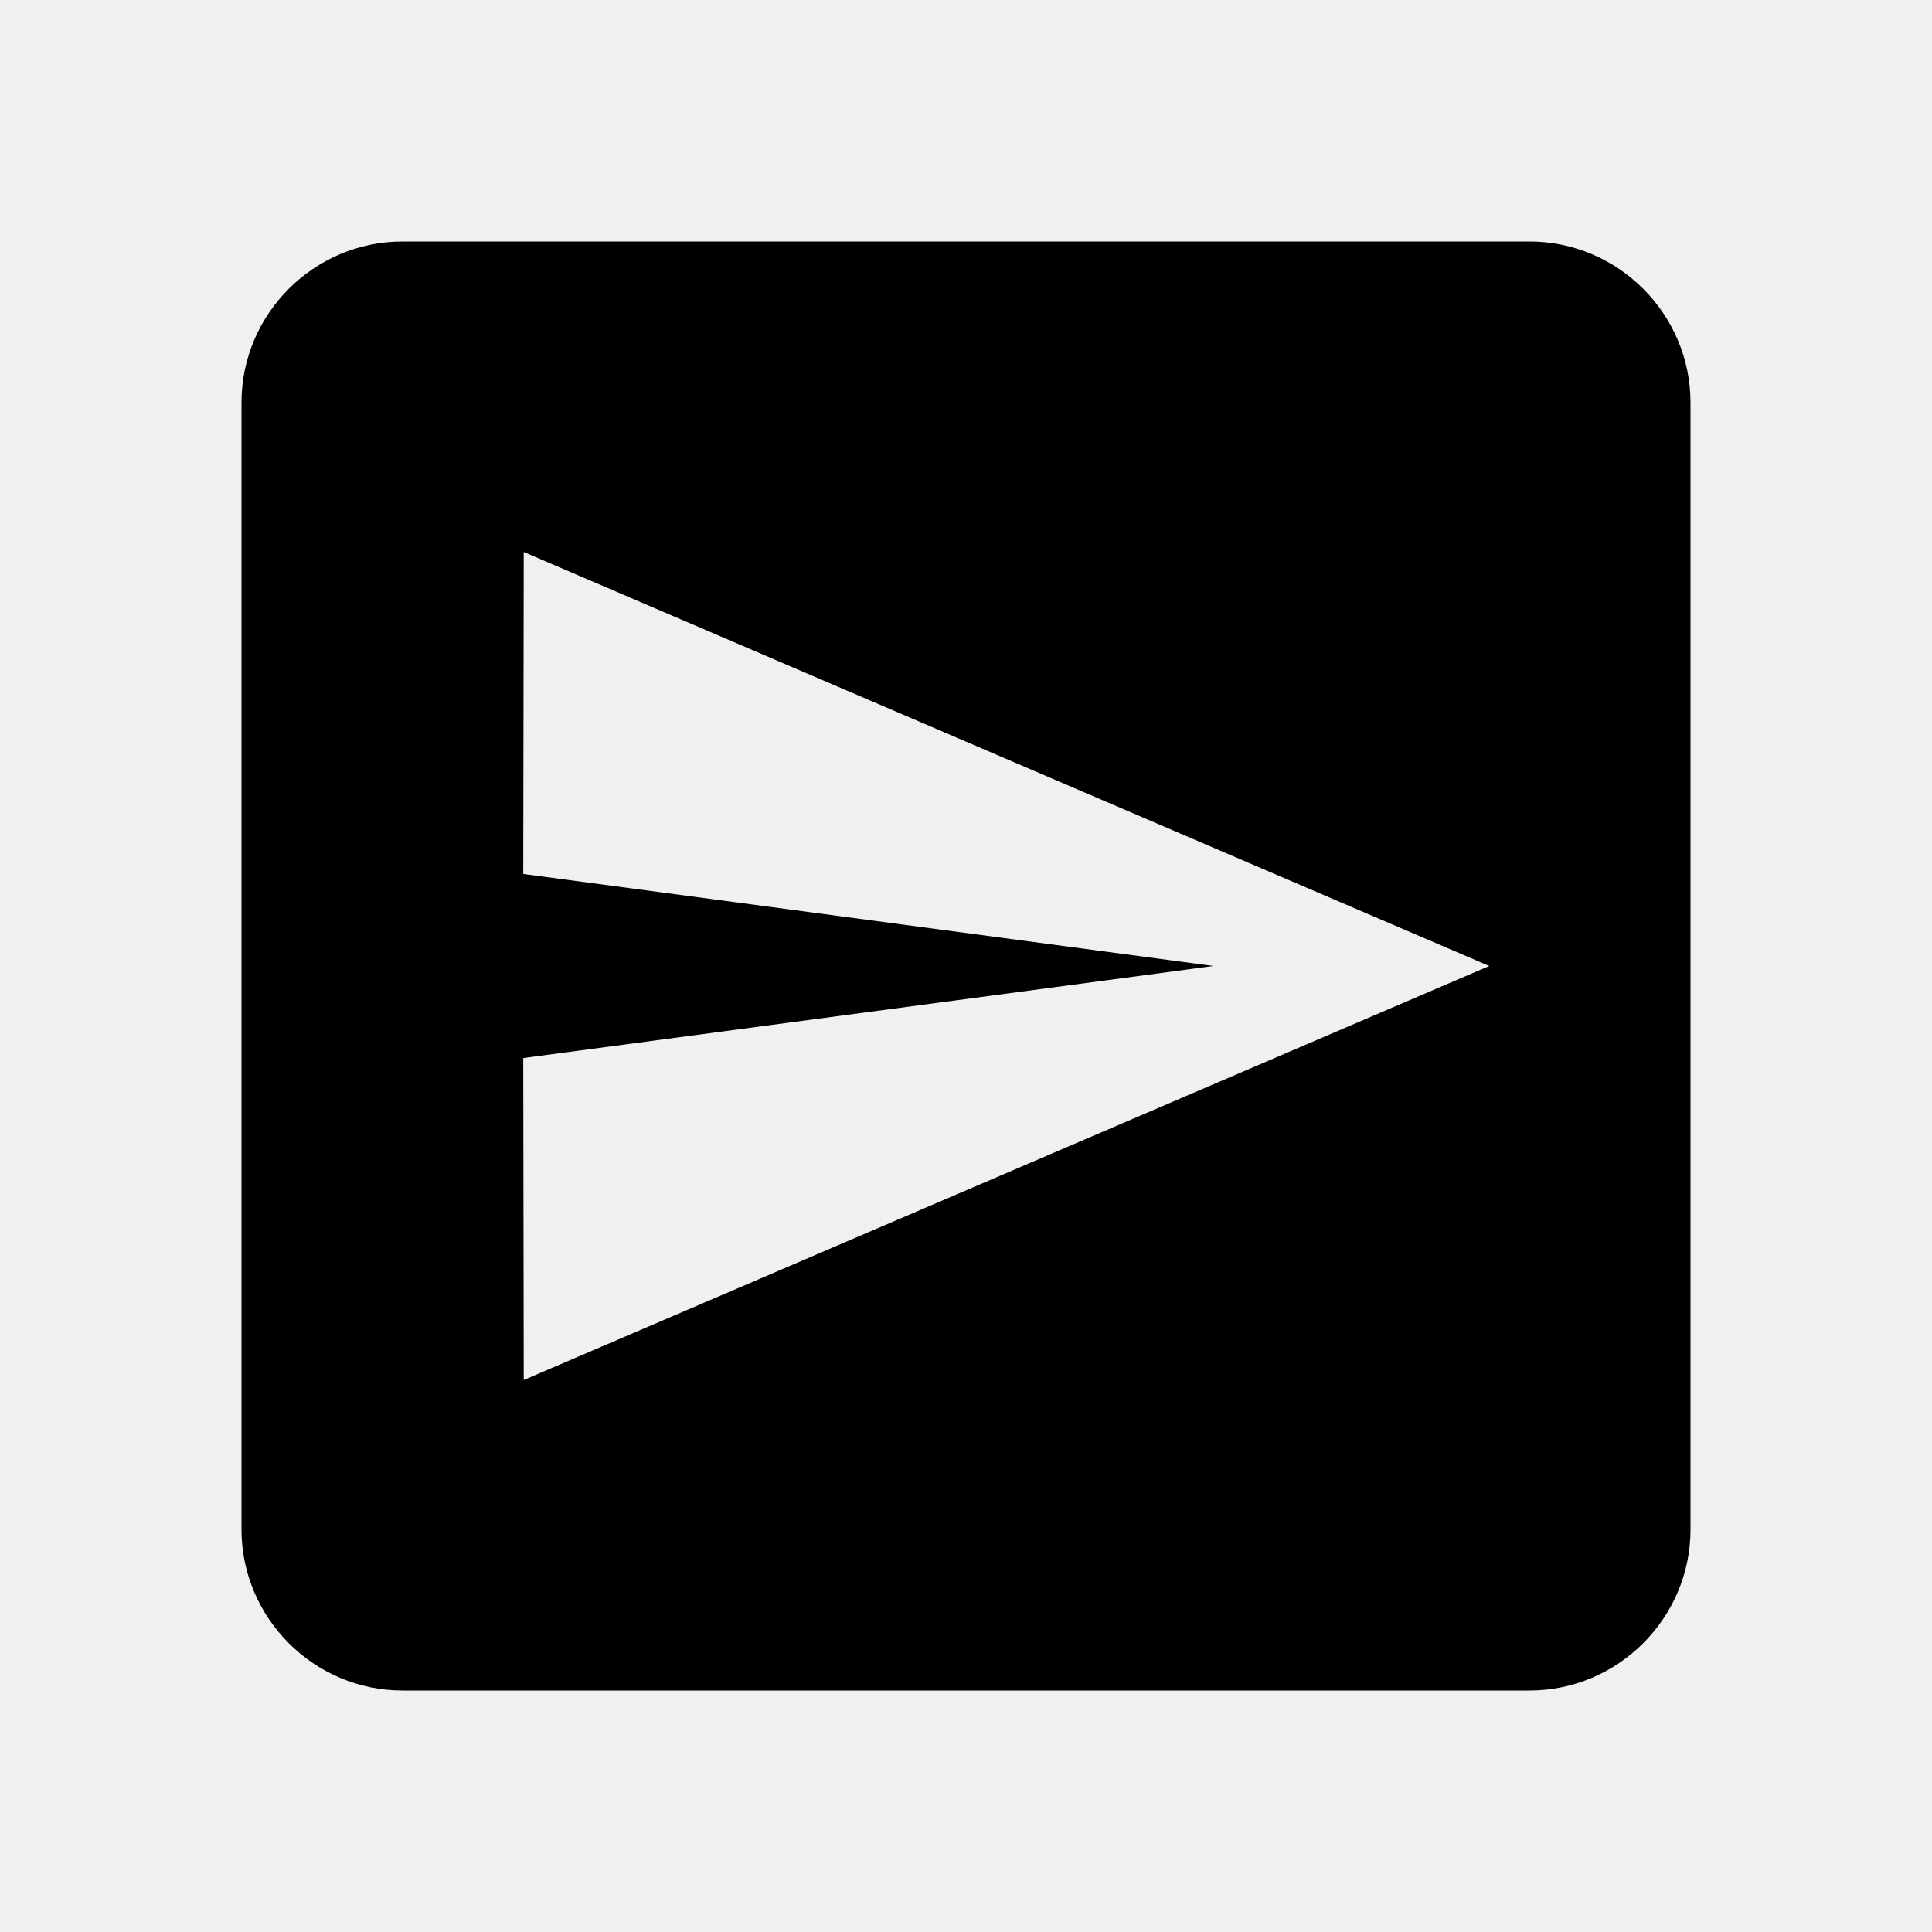
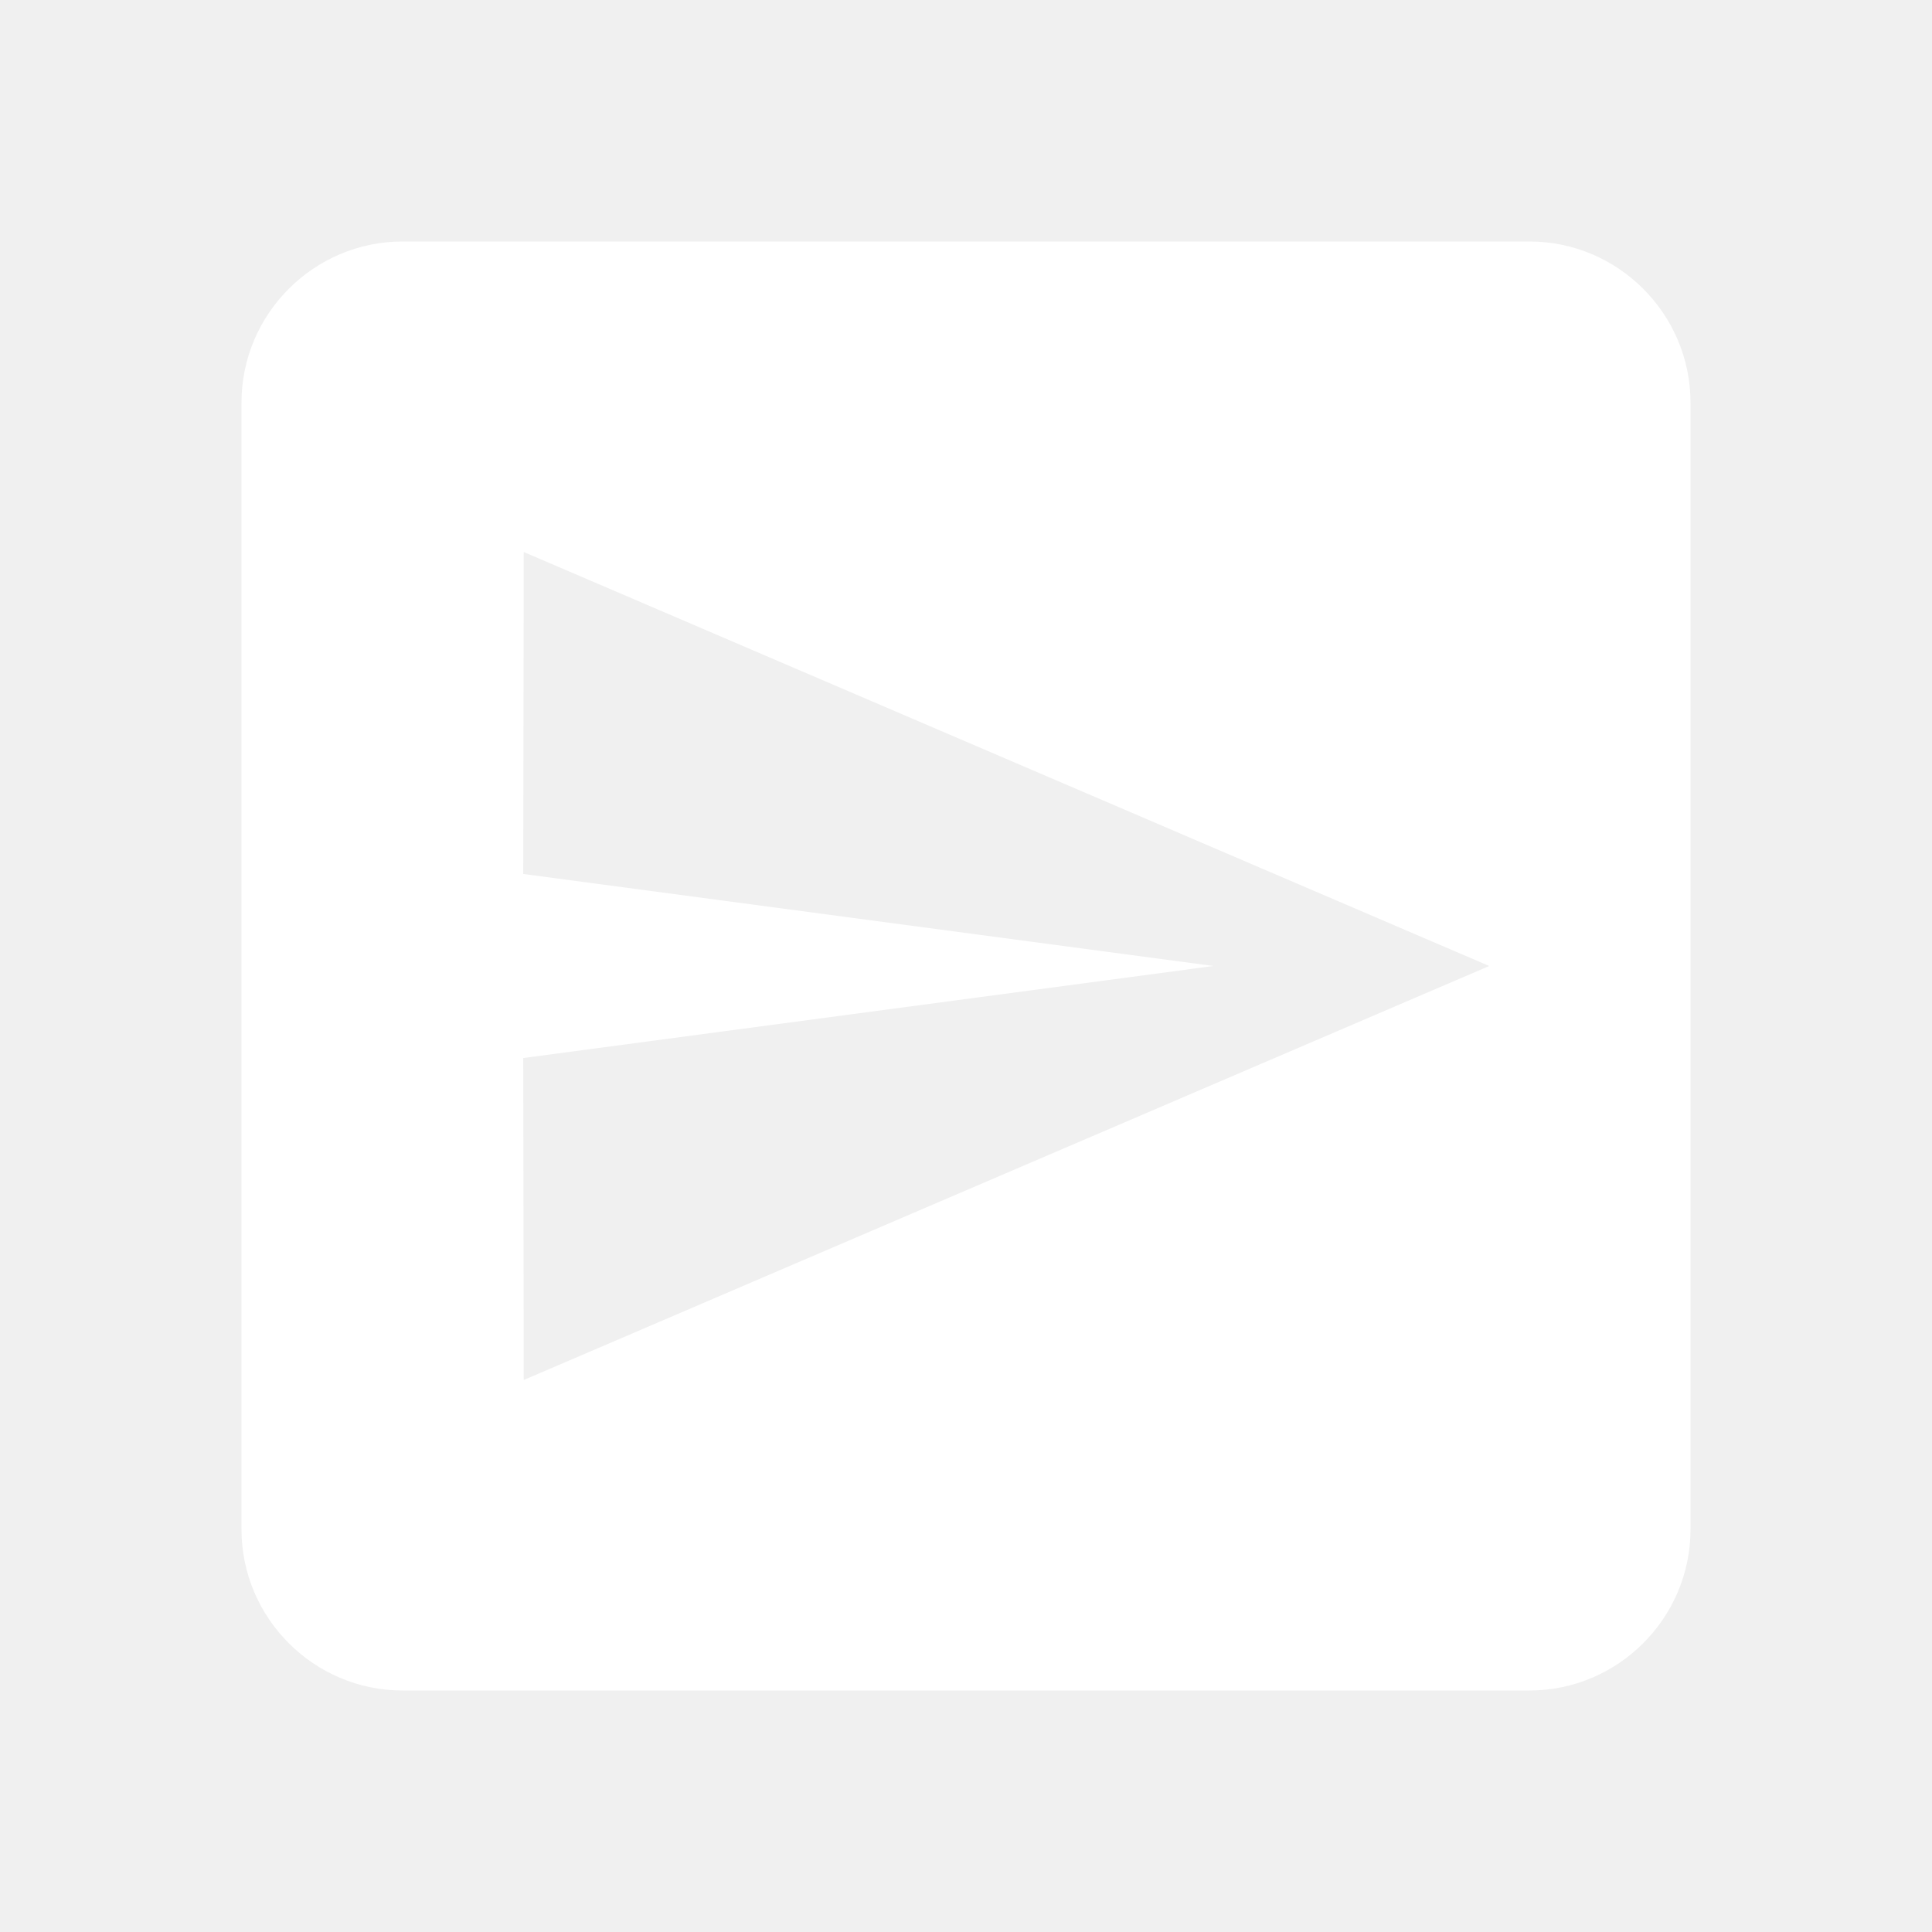
<svg xmlns="http://www.w3.org/2000/svg" xmlns:xlink="http://www.w3.org/1999/xlink" fill="#000000" height="24" viewBox="0 0 24 24" width="24" id="svg2" version="1.1">
  <defs id="defs4">
    <path d="M0 0h24v24H0z" id="a" />
  </defs>
  <clipPath id="b">
    <use overflow="visible" xlink:href="#a" id="use8" />
  </clipPath>
-   <path clip-path="url(#b)" d="M 5 3 C 3.9 3 3 3.9 3 5 L 3 19 C 3 20.1 3.9 21 5 21 L 19 21 C 20.1 21 21 20.1 21 19 L 21 5 C 21 3.9 20.1 3 19 3 L 5 3 z M 6.506 6.857 L 18.5 12 L 6.506 17.143 L 6.5 13.143 L 15.072 12 L 6.5 10.857 L 6.506 6.857 z " id="path10" />
+   <path clip-path="url(#b)" d="M 5 3 C 3.9 3 3 3.9 3 5 L 3 19 C 3 20.1 3.9 21 5 21 L 19 21 C 20.1 21 21 20.1 21 19 L 21 5 C 21 3.9 20.1 3 19 3 L 5 3 z M 6.506 6.857 L 18.5 12 L 6.506 17.143 L 6.5 13.143 L 15.072 12 L 6.5 10.857 L 6.506 6.857 z " id="path10" style="fill:#ffffff;fill-opacity:1" />
</svg>
